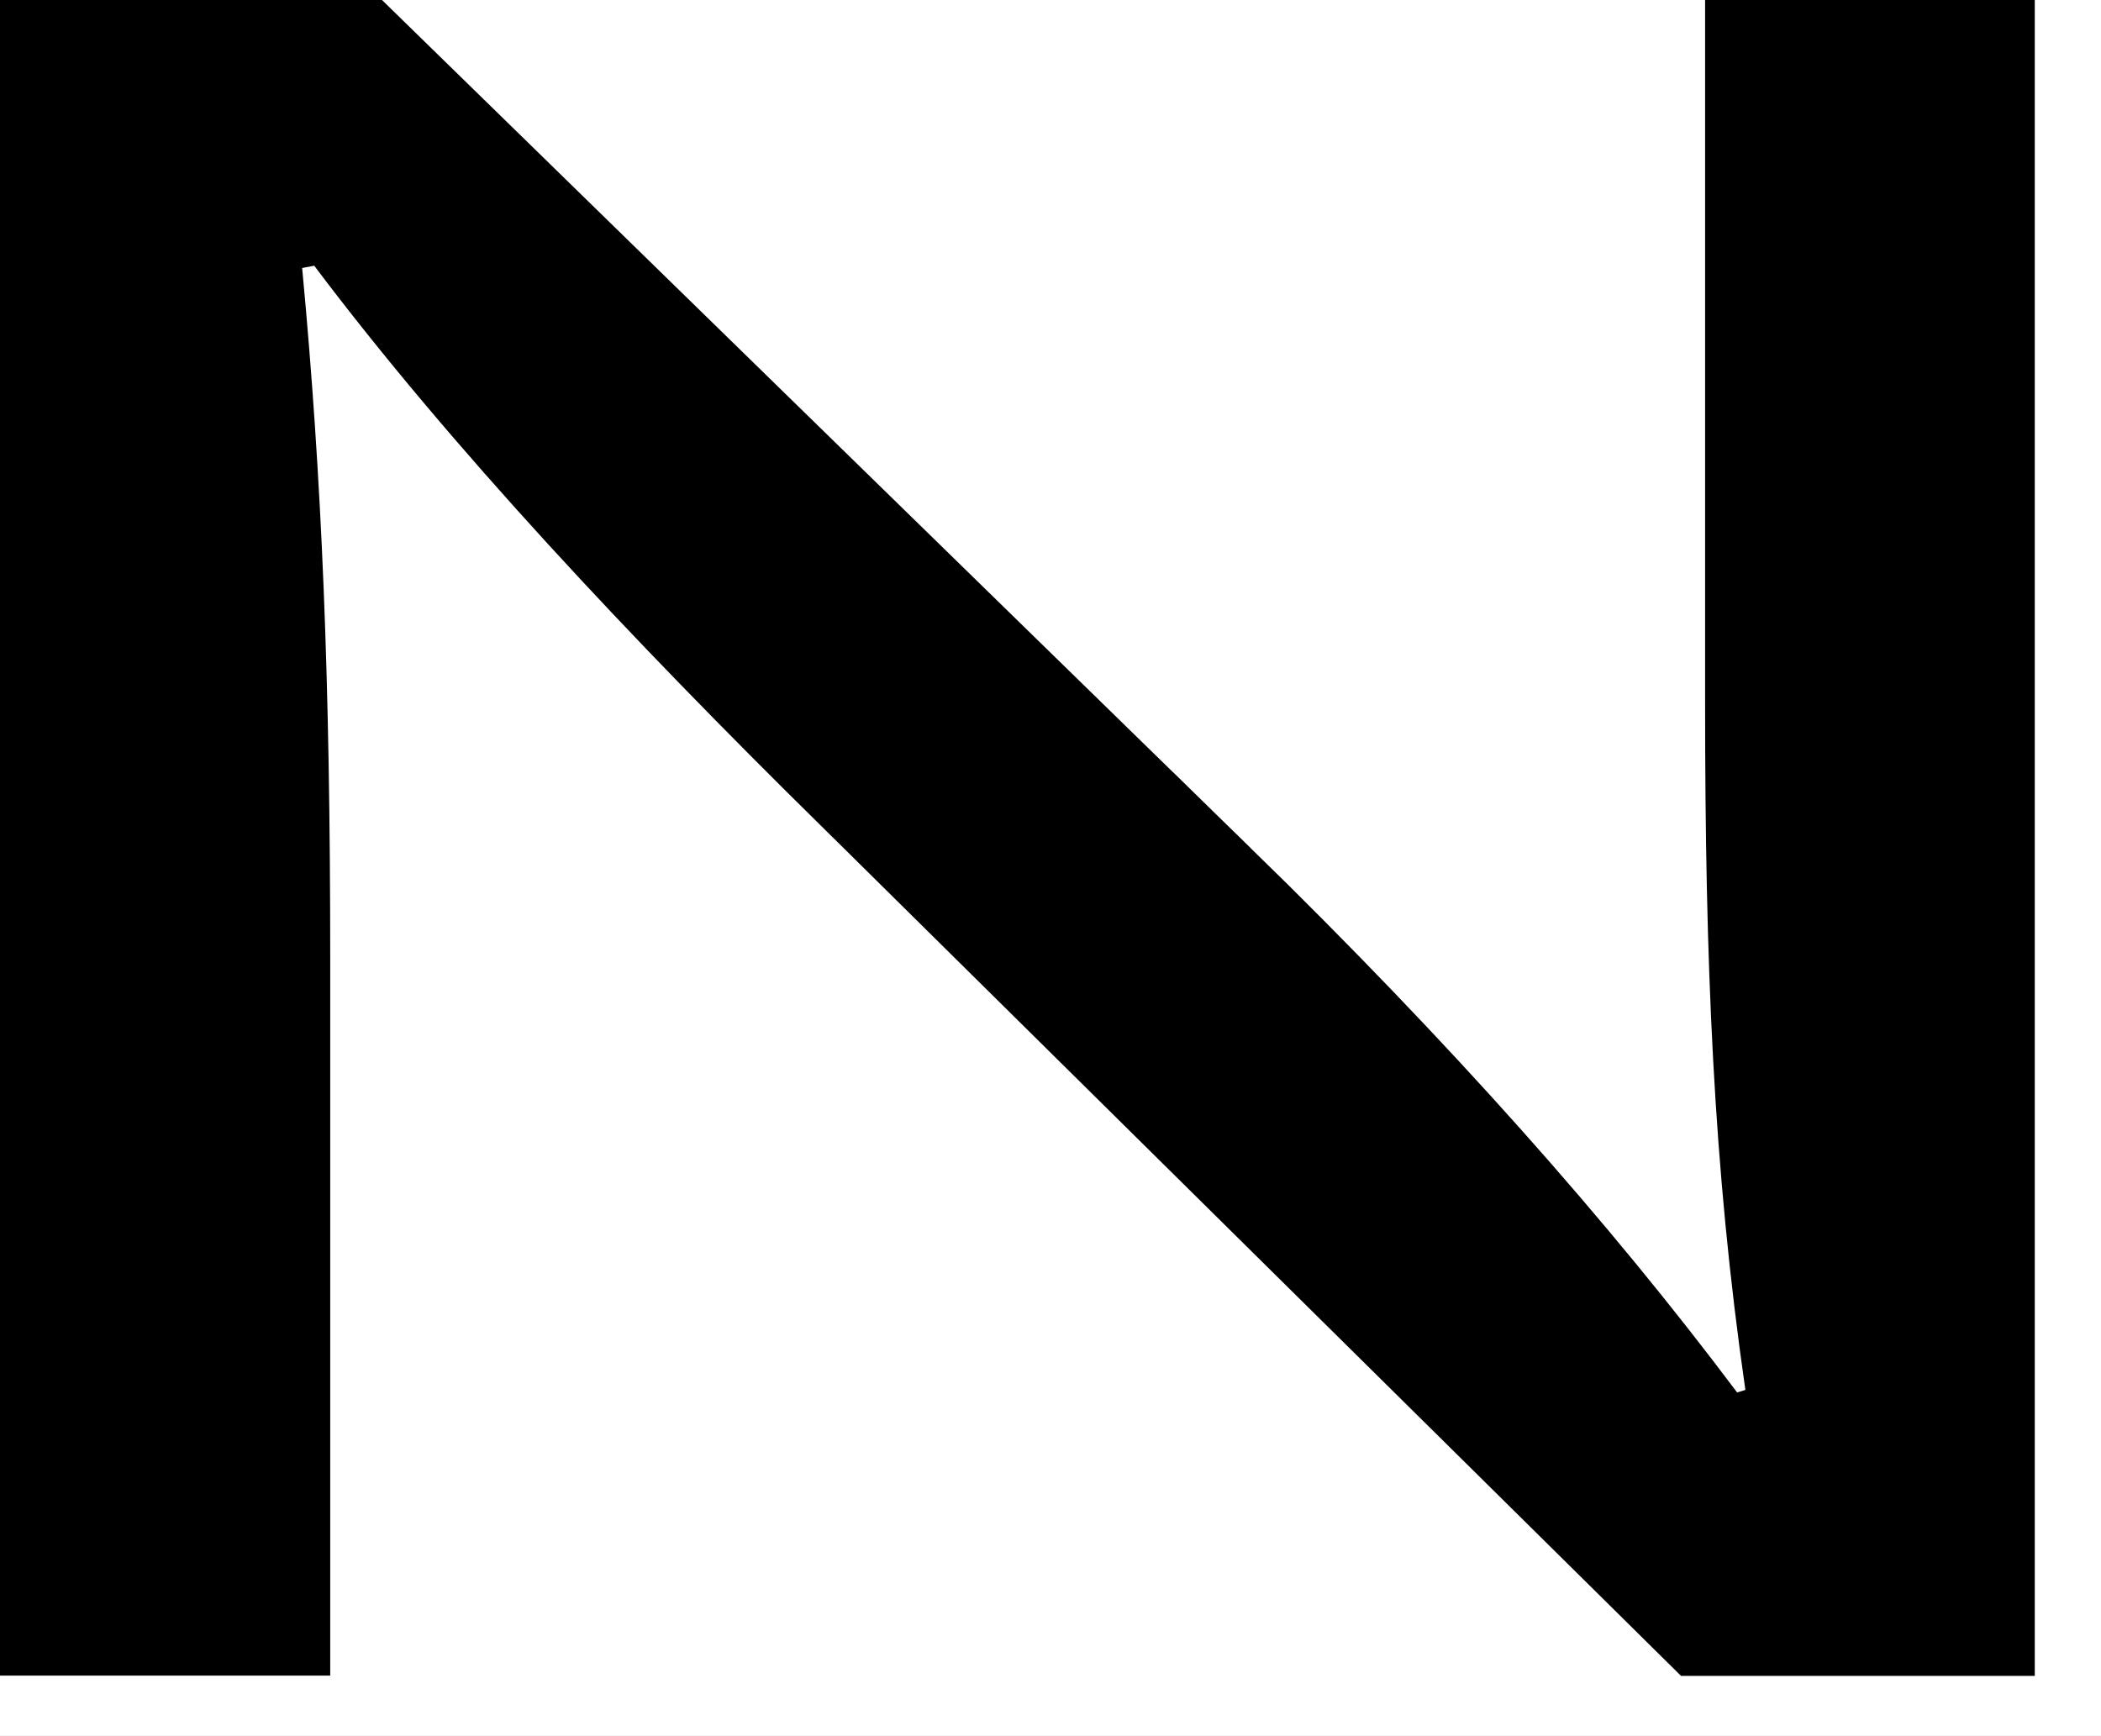
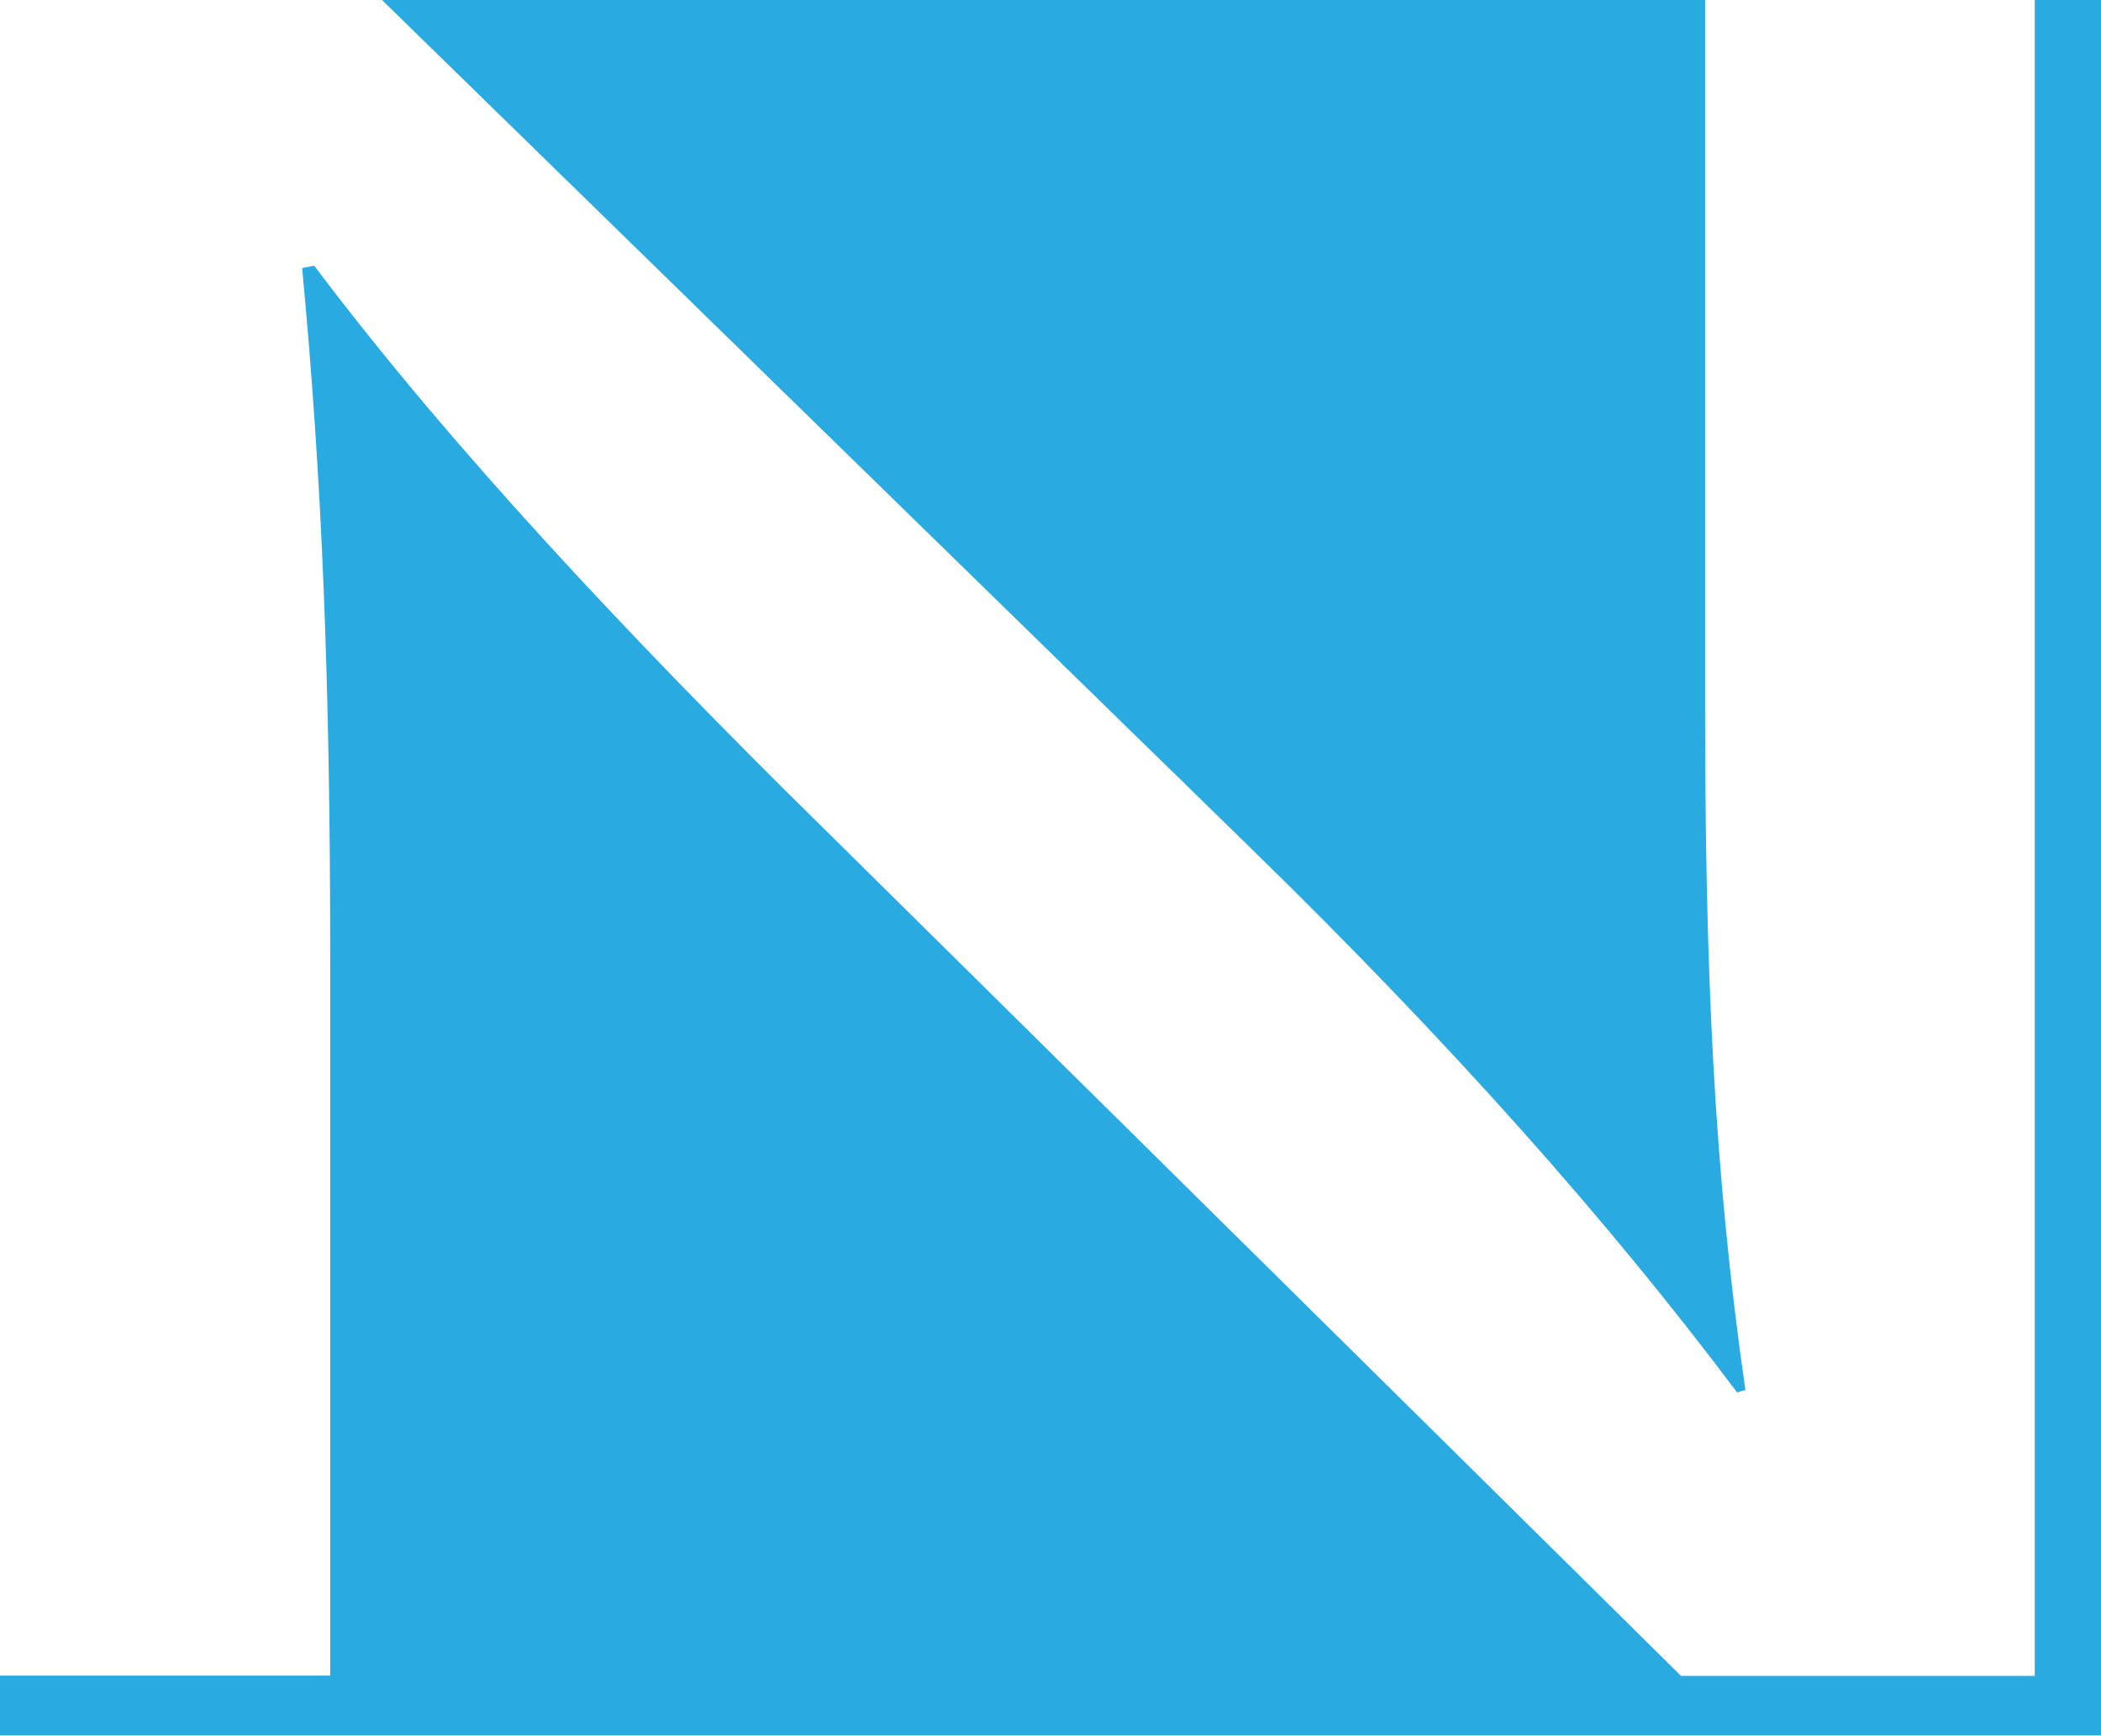
<svg xmlns="http://www.w3.org/2000/svg" width="23" height="19" viewBox="0 0 23 19" fill="none">
-   <rect width="23" height="19" fill="white" />
-   <path d="M3.978 0.5L13.341 9.642V9.641C15.529 11.778 17.225 13.691 18.616 15.545L18.823 15.821L19.155 15.726L19.245 15.699L19.663 15.578L19.602 15.148C19.253 12.73 19.166 10.524 19.166 7.678V0.5H21.775V17.849H18.608L9.335 8.681H9.334C7.268 6.645 5.313 4.568 3.839 2.608L3.649 2.357L3.342 2.419L3.21 2.444L2.768 2.532L2.81 2.982C3.026 5.277 3.115 7.465 3.115 10.506V17.846H0.5V0.5H3.978Z" fill="black" stroke="black" />
+   <rect width="23" height="19" fill="#29ABE2" />
+   <path d="M3.978 0.5L13.341 9.642V9.641C15.529 11.778 17.225 13.691 18.616 15.545L18.823 15.821L19.155 15.726L19.245 15.699L19.663 15.578L19.602 15.148C19.253 12.73 19.166 10.524 19.166 7.678V0.5H21.775V17.849H18.608L9.335 8.681H9.334C7.268 6.645 5.313 4.568 3.839 2.608L3.649 2.357L3.342 2.419L3.21 2.444L2.768 2.532L2.81 2.982C3.026 5.277 3.115 7.465 3.115 10.506V17.846H0.5V0.5H3.978Z" fill="white" stroke="white" />
</svg>
